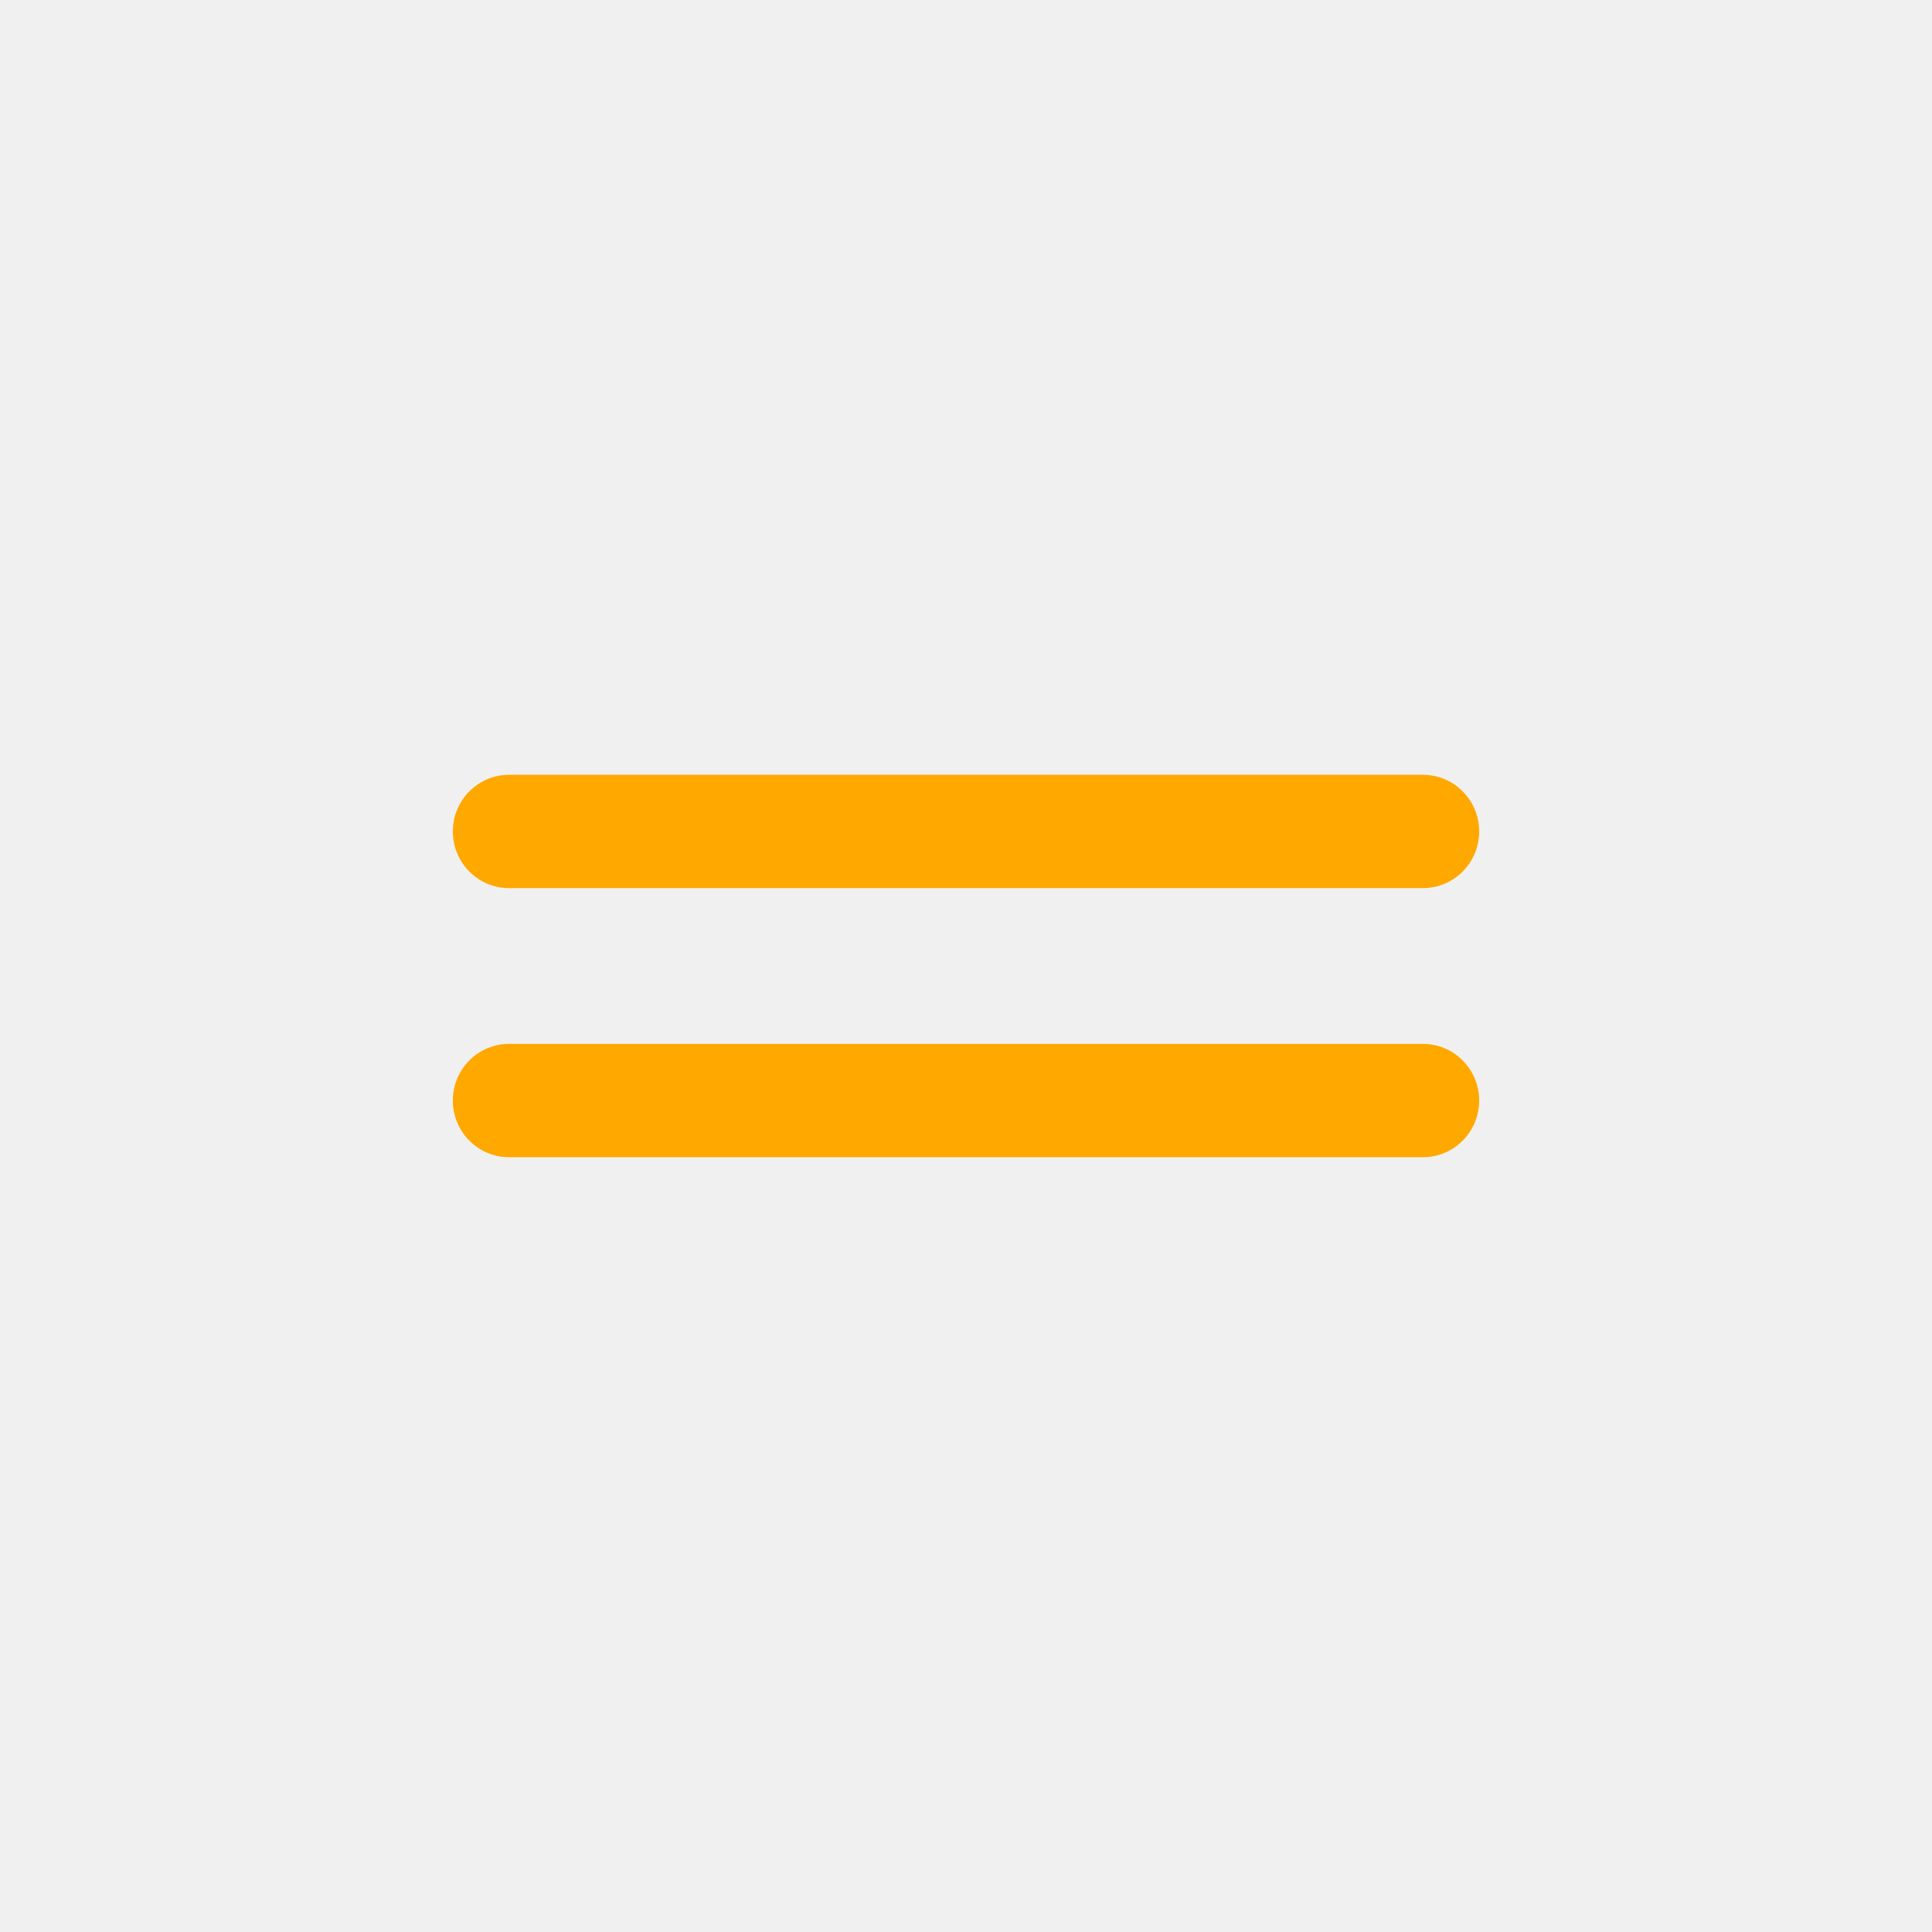
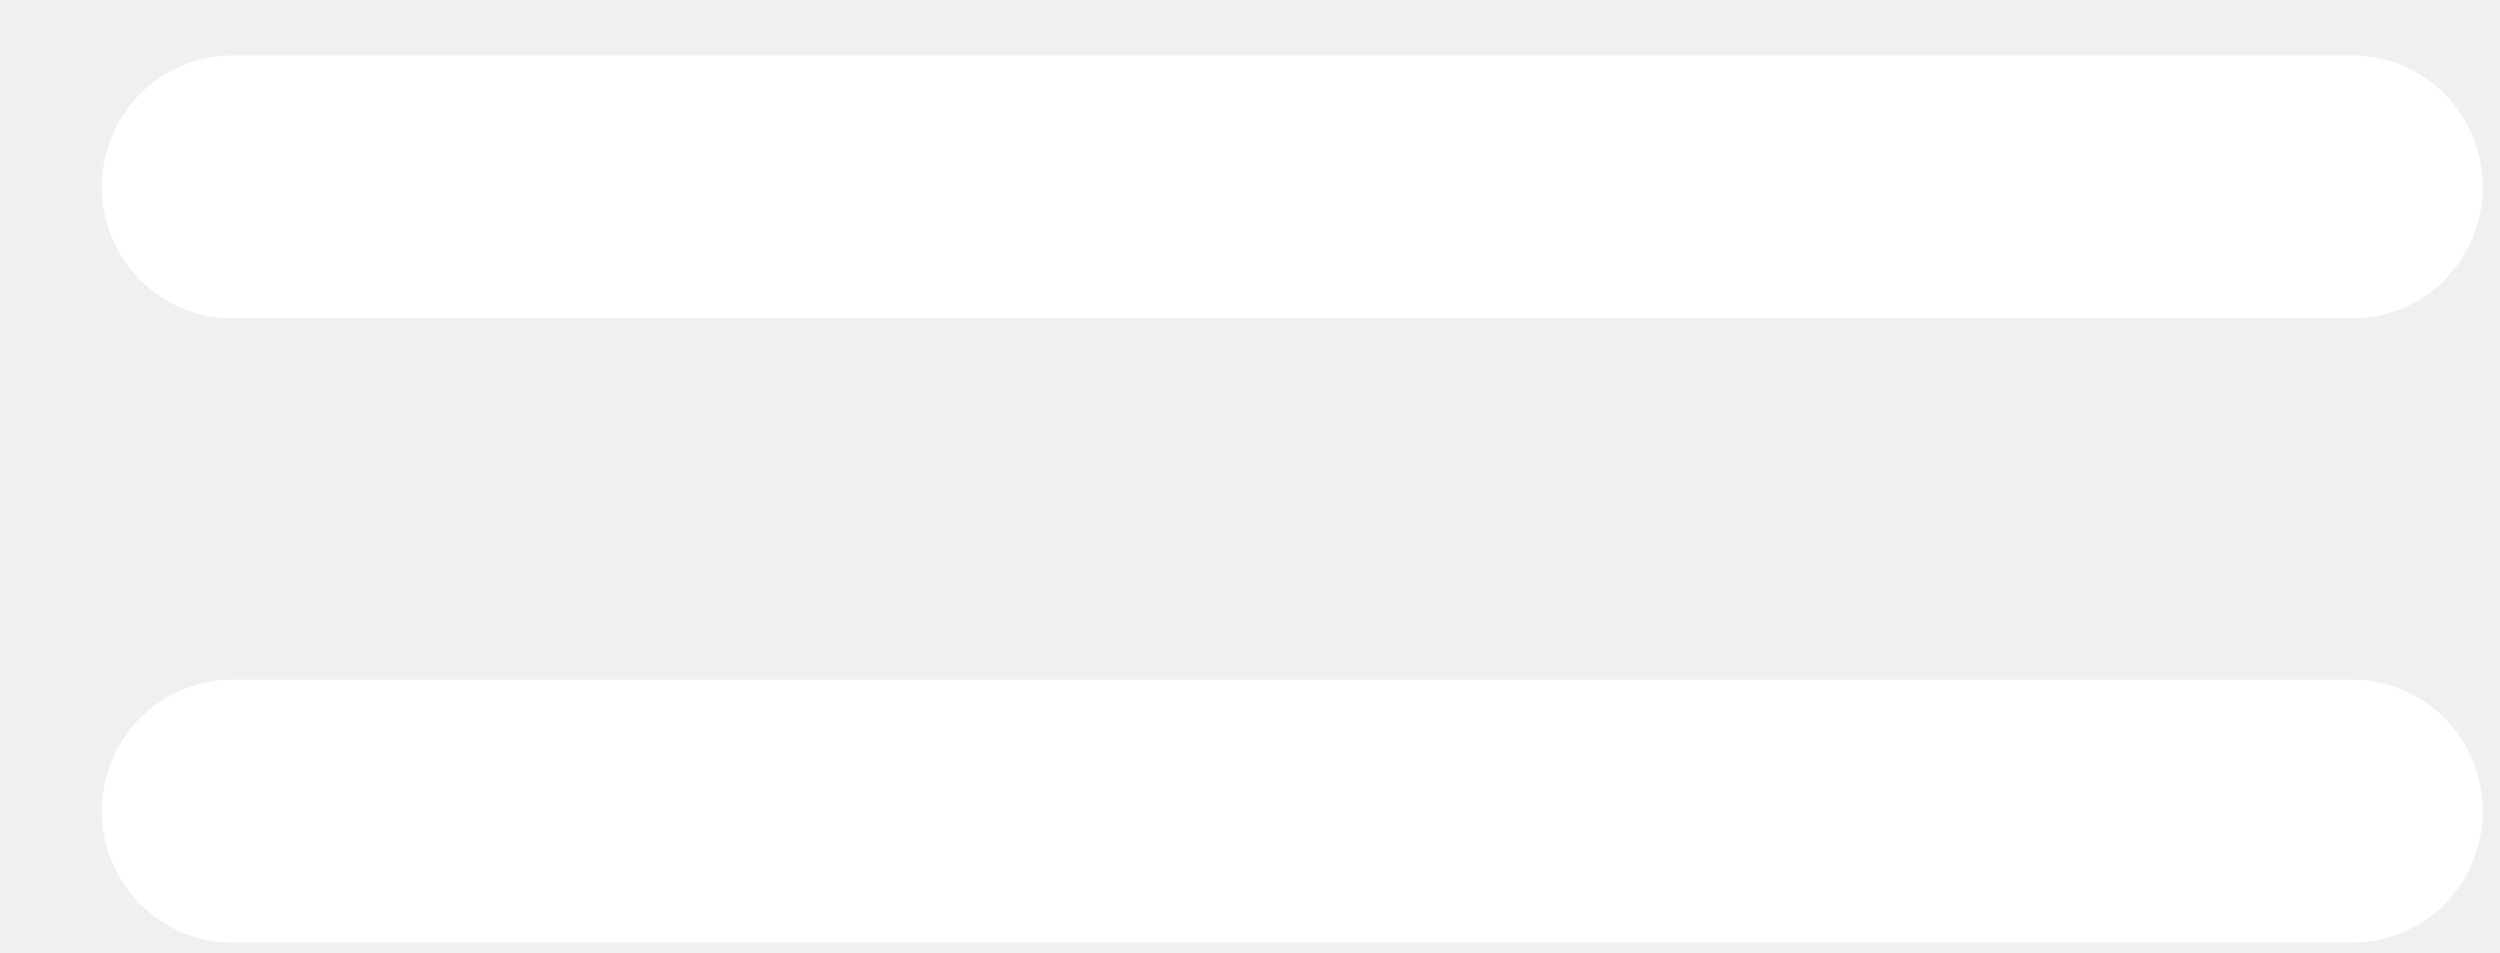
- <svg xmlns="http://www.w3.org/2000/svg" width="32" height="32" viewBox="0 0 32 32" fill="none">
-   <g clip-path="url(#clip0_75609_16182)">
-     <path d="M23.569 19.167L8.432 19.167C8.184 19.167 7.948 19.068 7.773 18.892C7.598 18.716 7.5 18.477 7.5 18.228C7.5 17.98 7.598 17.741 7.773 17.565C7.948 17.389 8.184 17.29 8.432 17.29L23.569 17.29C23.816 17.29 24.052 17.389 24.227 17.565C24.402 17.741 24.5 17.98 24.5 18.228C24.5 18.477 24.402 18.716 24.227 18.892C24.052 19.068 23.816 19.167 23.569 19.167Z" fill="#FFA800" />
-     <path d="M23.569 14.71L8.432 14.71C8.184 14.71 7.948 14.611 7.773 14.435C7.598 14.259 7.5 14.02 7.5 13.771C7.5 13.523 7.598 13.284 7.773 13.108C7.948 12.932 8.184 12.833 8.432 12.833L23.569 12.833C23.816 12.833 24.052 12.932 24.227 13.108C24.402 13.284 24.5 13.523 24.5 13.771C24.5 14.02 24.402 14.259 24.227 14.435C24.052 14.611 23.816 14.71 23.569 14.71Z" fill="#FFA800" />
+ <svg xmlns="http://www.w3.org/2000/svg" width="21" height="8" viewBox="0 0 21 8" fill="none">
+   <g clip-path="url(#clip0_156_1038)">
+     <path d="M19.76 7.917H1.951C1.661 7.917 1.382 7.801 1.176 7.594C0.971 7.387 0.855 7.106 0.855 6.813C0.855 6.521 0.971 6.24 1.176 6.033C1.382 5.826 1.661 5.709 1.951 5.709H19.76C20.05 5.709 20.329 5.826 20.535 6.033C20.74 6.24 20.855 6.521 20.855 6.813C20.855 7.106 20.74 7.387 20.535 7.594C20.329 7.801 20.05 7.917 19.76 7.917Z" fill="white" />
+     <path d="M19.76 2.674H1.951C1.661 2.674 1.382 2.558 1.176 2.351C0.971 2.144 0.855 1.863 0.855 1.57C0.855 1.277 0.971 0.997 1.176 0.789C1.382 0.582 1.661 0.466 1.951 0.466L19.76 0.466C20.05 0.466 20.329 0.582 20.535 0.789C20.74 0.997 20.855 1.277 20.855 1.57C20.855 1.863 20.74 2.144 20.535 2.351C20.329 2.558 20.05 2.674 19.76 2.674Z" fill="white" />
  </g>
  <defs>
-     <clipPath id="clip0_75609_16182">
-       <rect width="17" height="6.333" fill="white" transform="translate(7.5 12.8333)" />
+     <clipPath id="clip0_156_1038">
+       <rect width="20" height="7.451" fill="white" transform="translate(0.855469 0.466187)" />
    </clipPath>
  </defs>
</svg>
